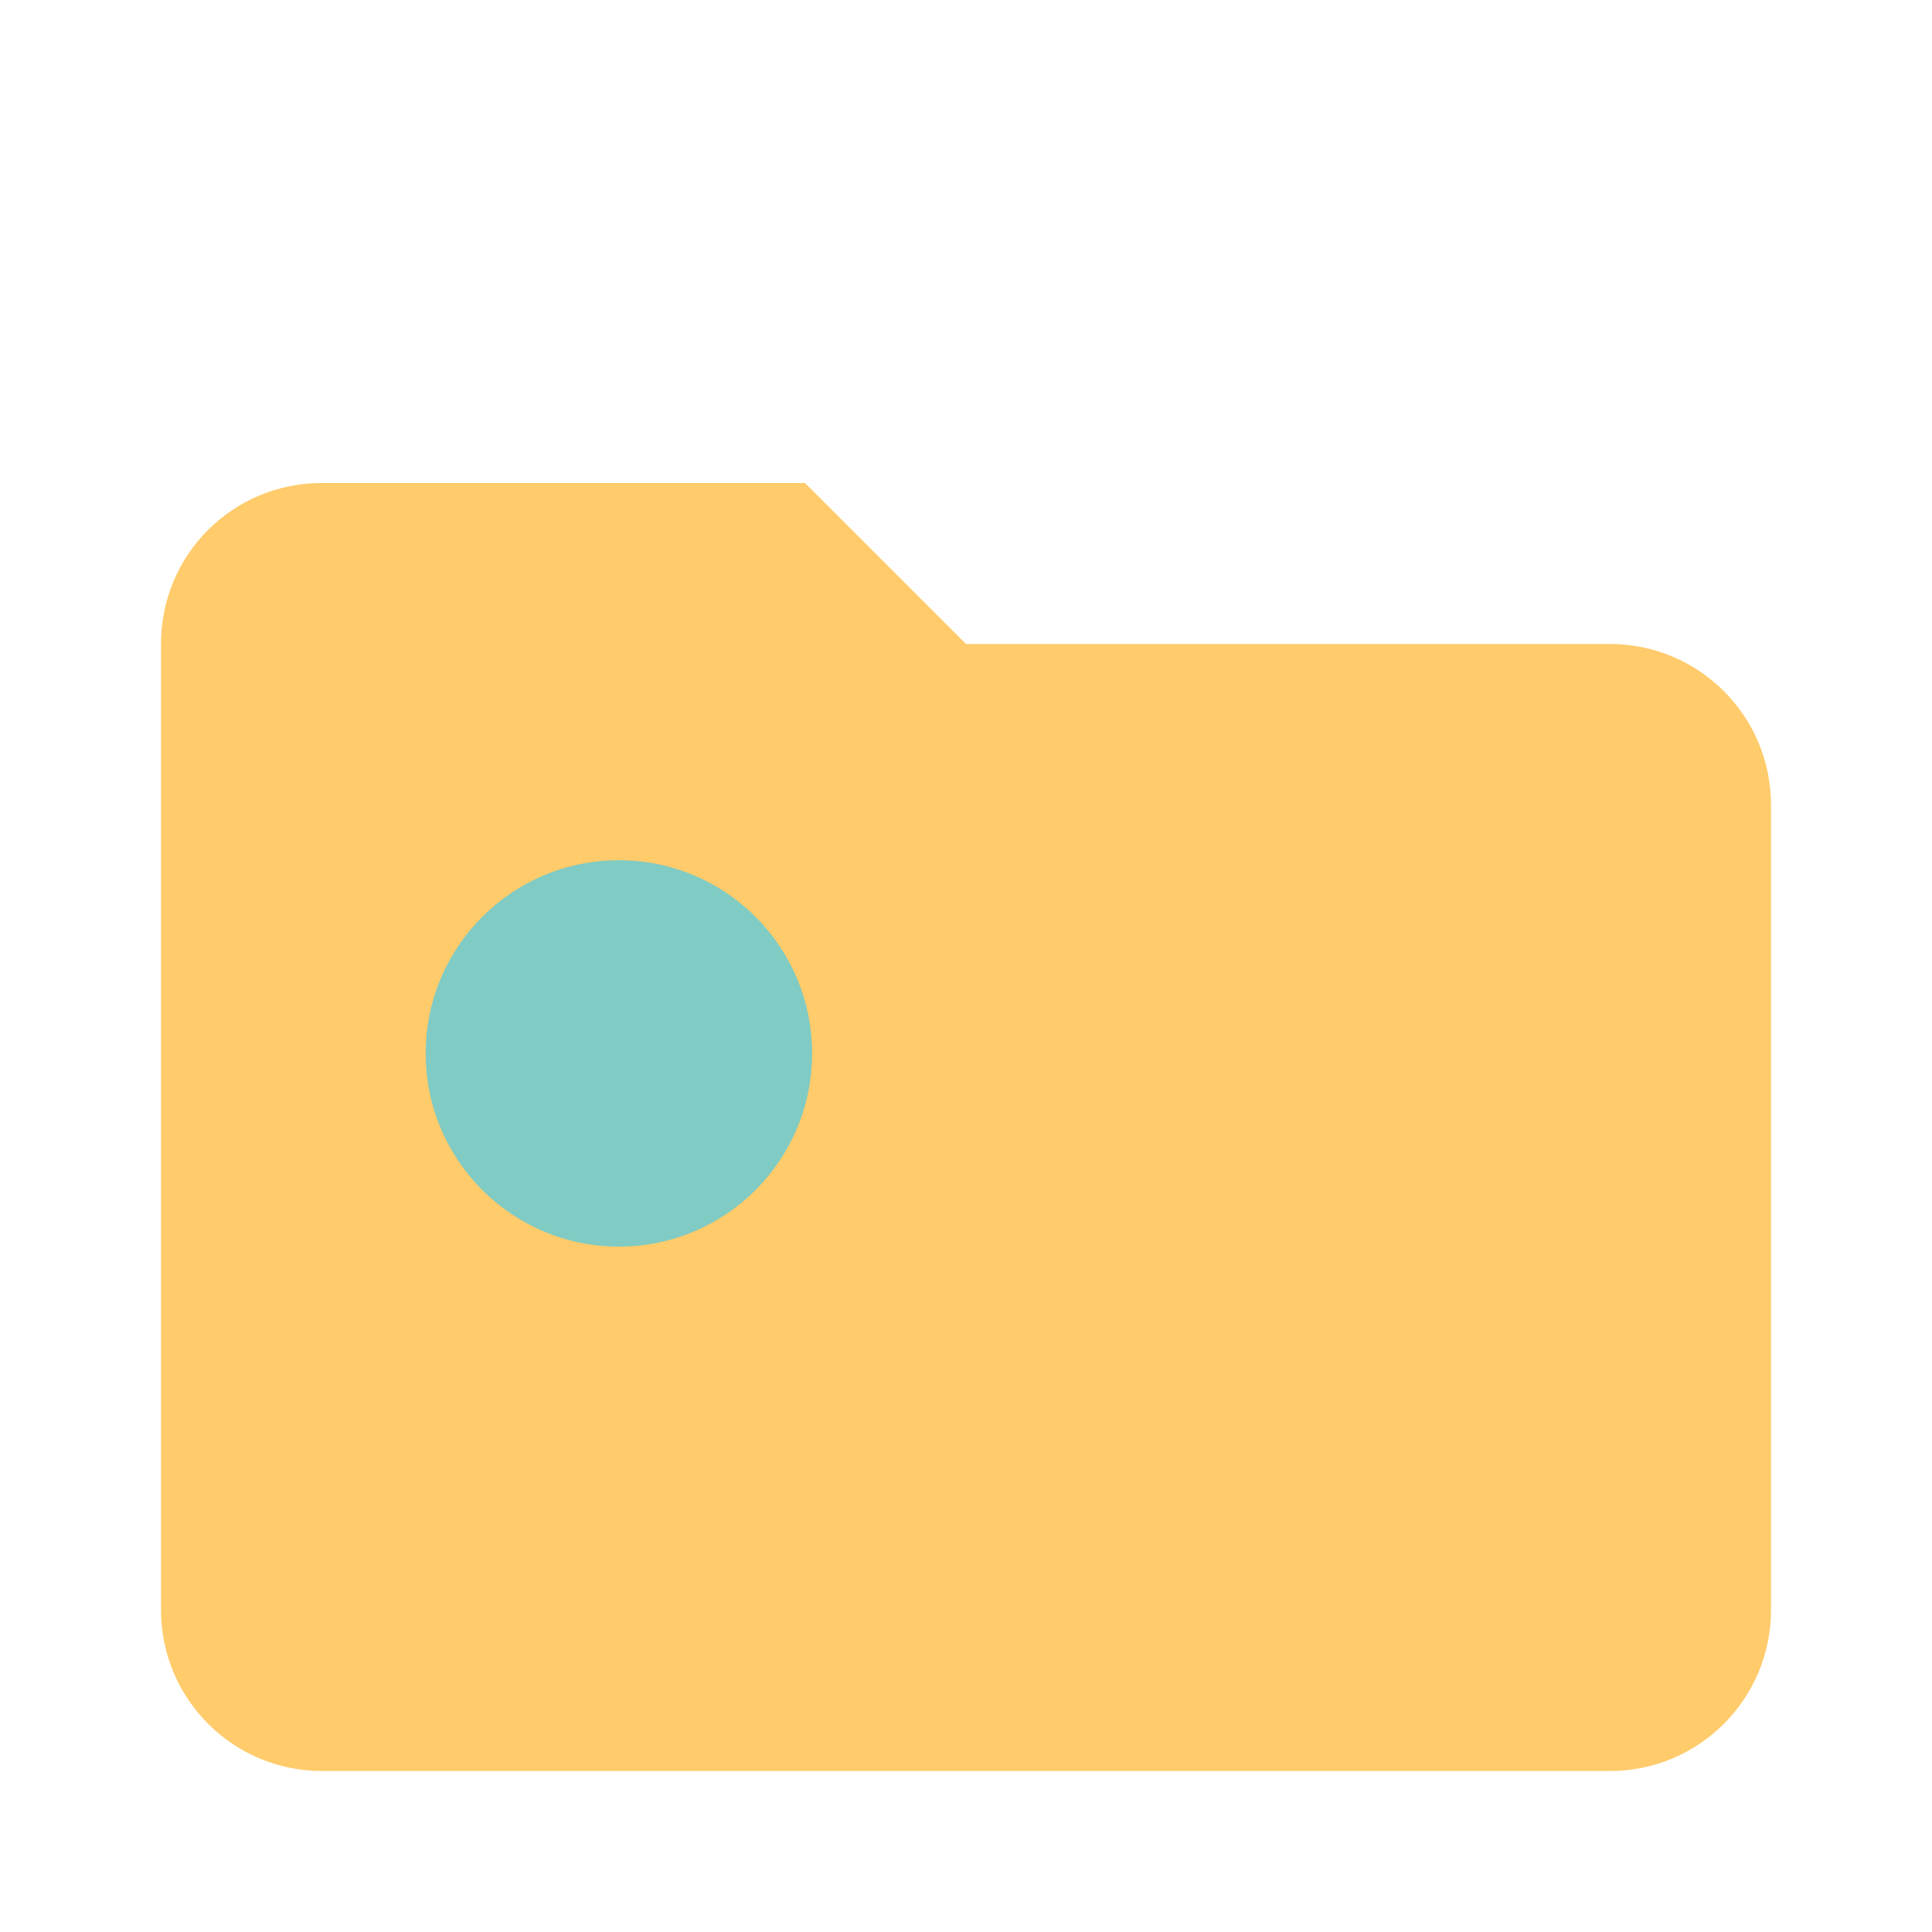
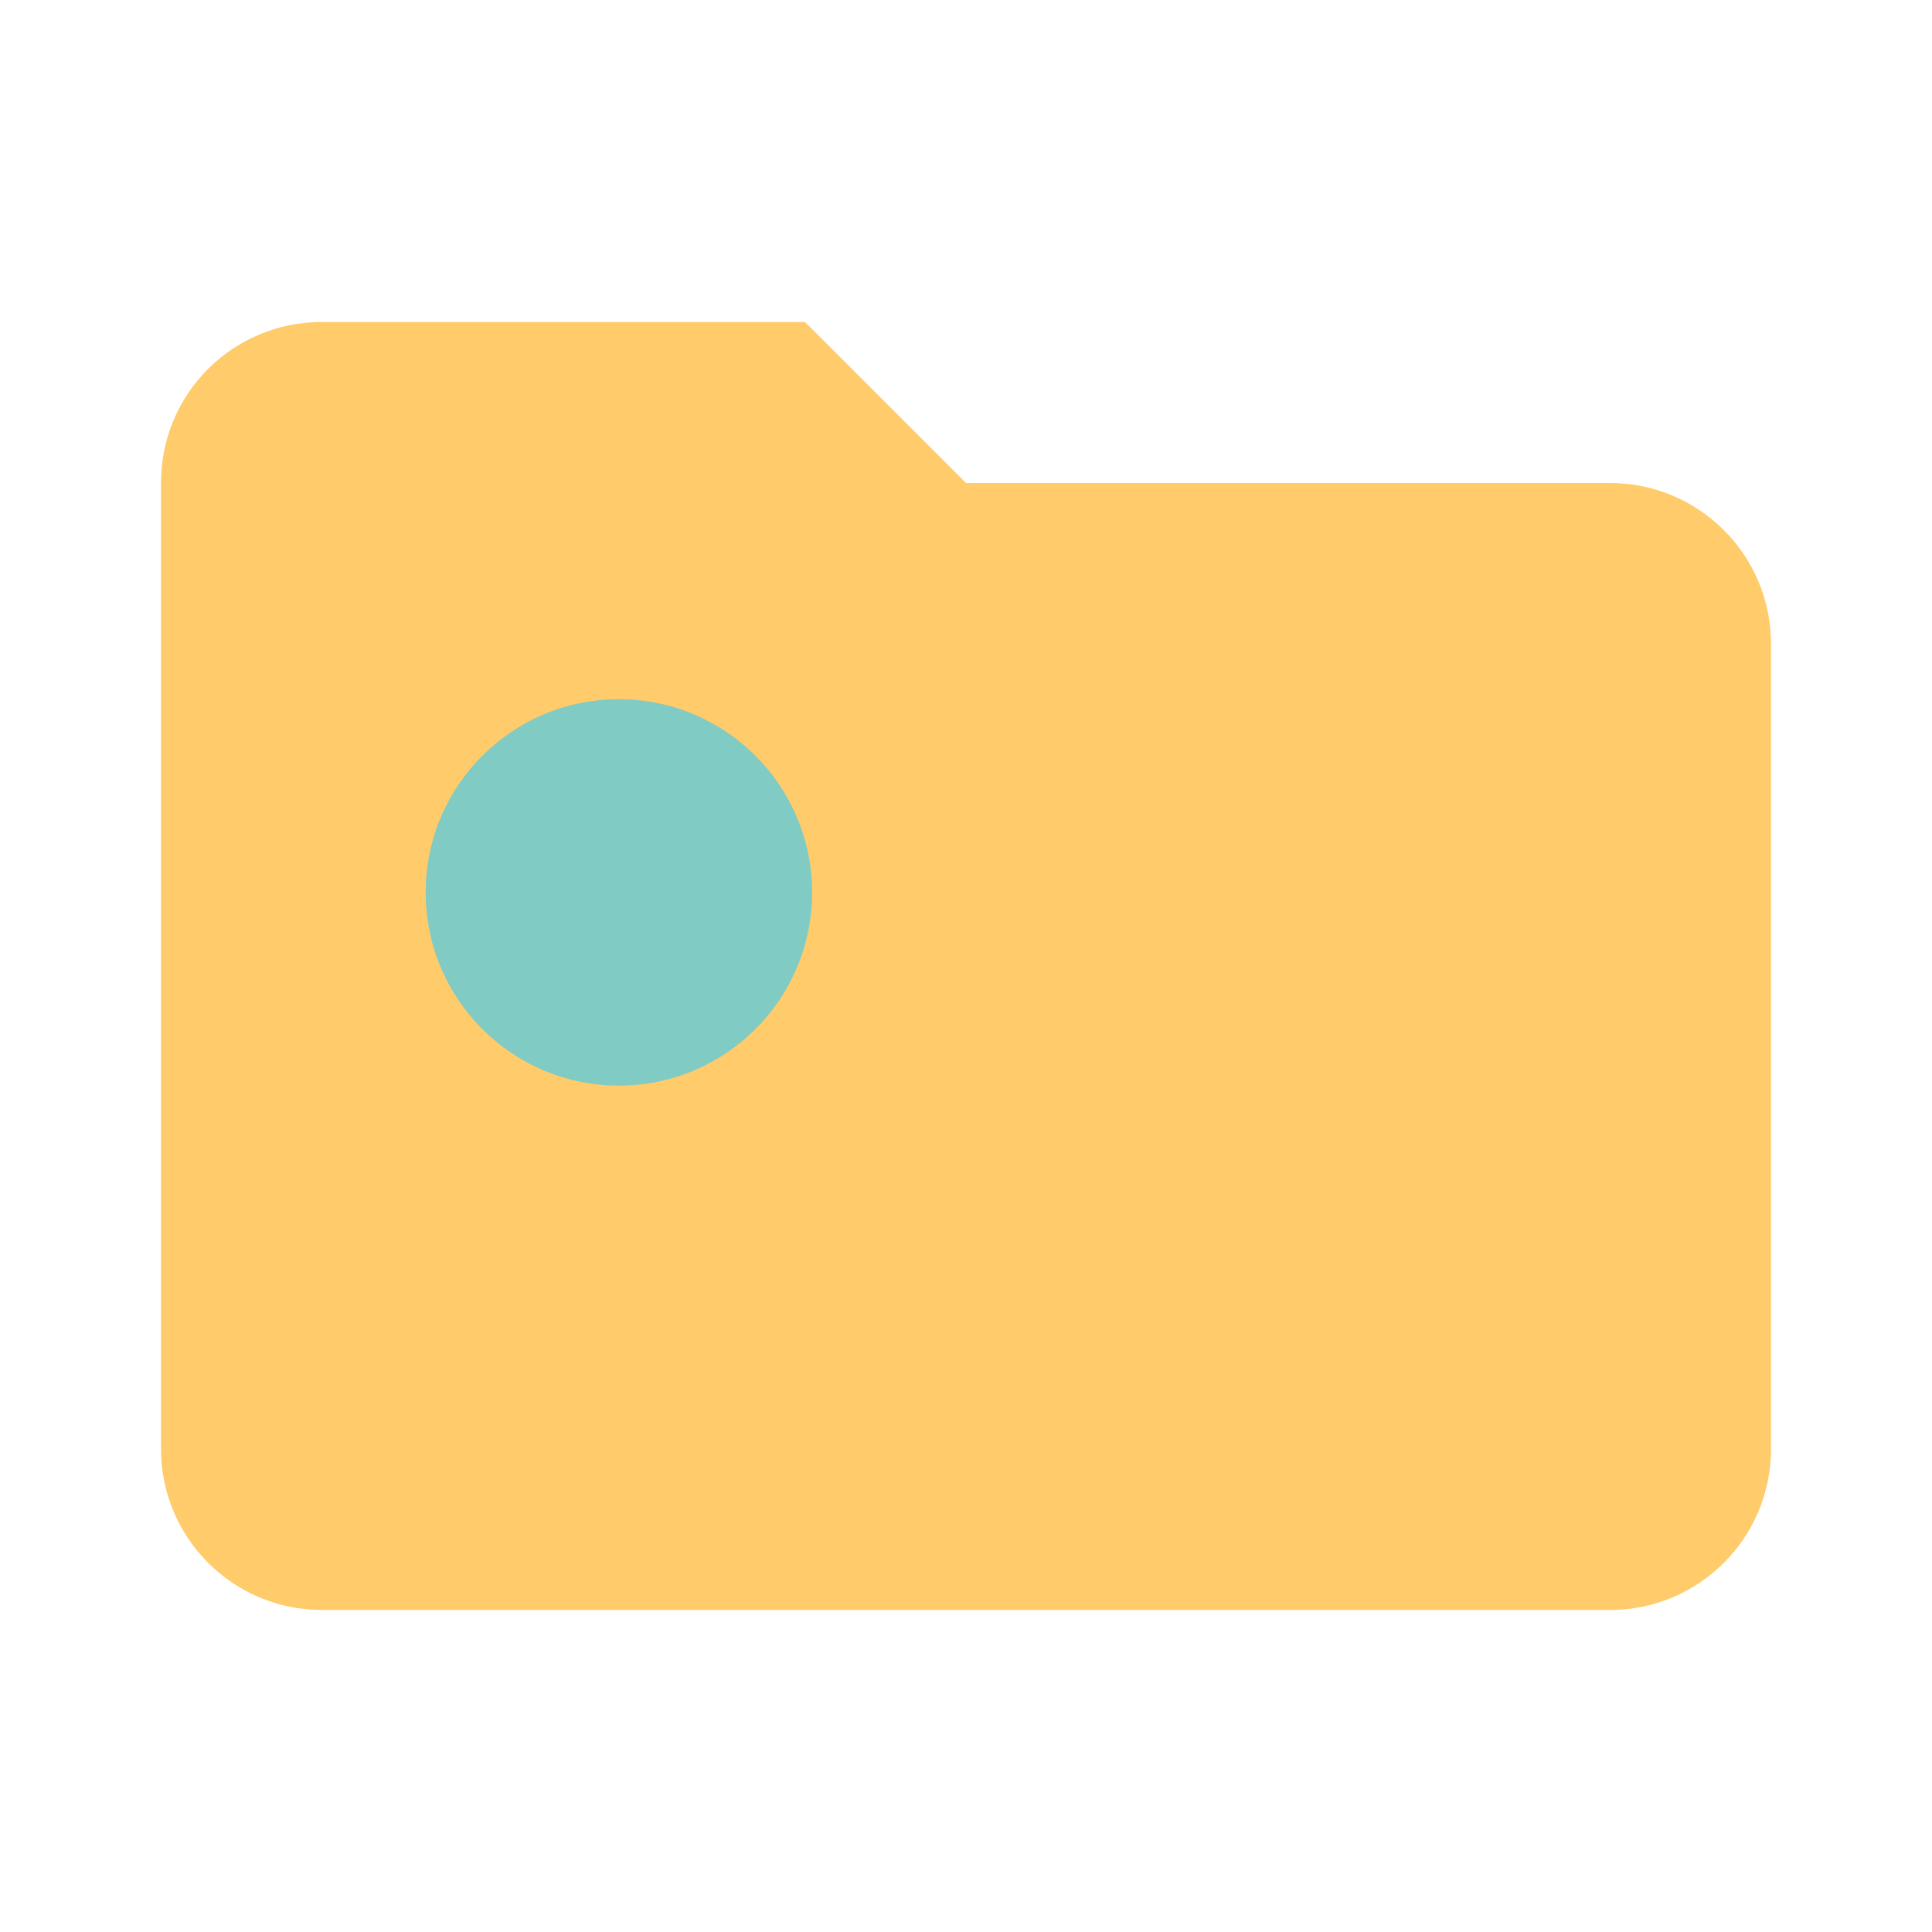
- <svg xmlns="http://www.w3.org/2000/svg" width="16px" height="16px" viewBox="0 0 24 24">
+ <svg xmlns="http://www.w3.org/2000/svg" width="16px" height="16px" viewBox="0 2 24 24" big="true">
  <g>
    <path id="svg_1" d="m20,8l-8,0l-2,-2l-6,0c-1.11,0 -2,0.89 -2,2l0,12a2,2 0 0 0 2,2l16,0a2,2 0 0 0 2,-2l0,-10c0,-1.11 -0.9,-2 -2,-2z" fill="#FFCB6B" />
    <ellipse stroke="#0f0f00" ry="2.4" rx="2.4" id="svg_5" cy="13.086" cx="7.688" stroke-width="0" fill="#80CBC4" />
  </g>
</svg>
